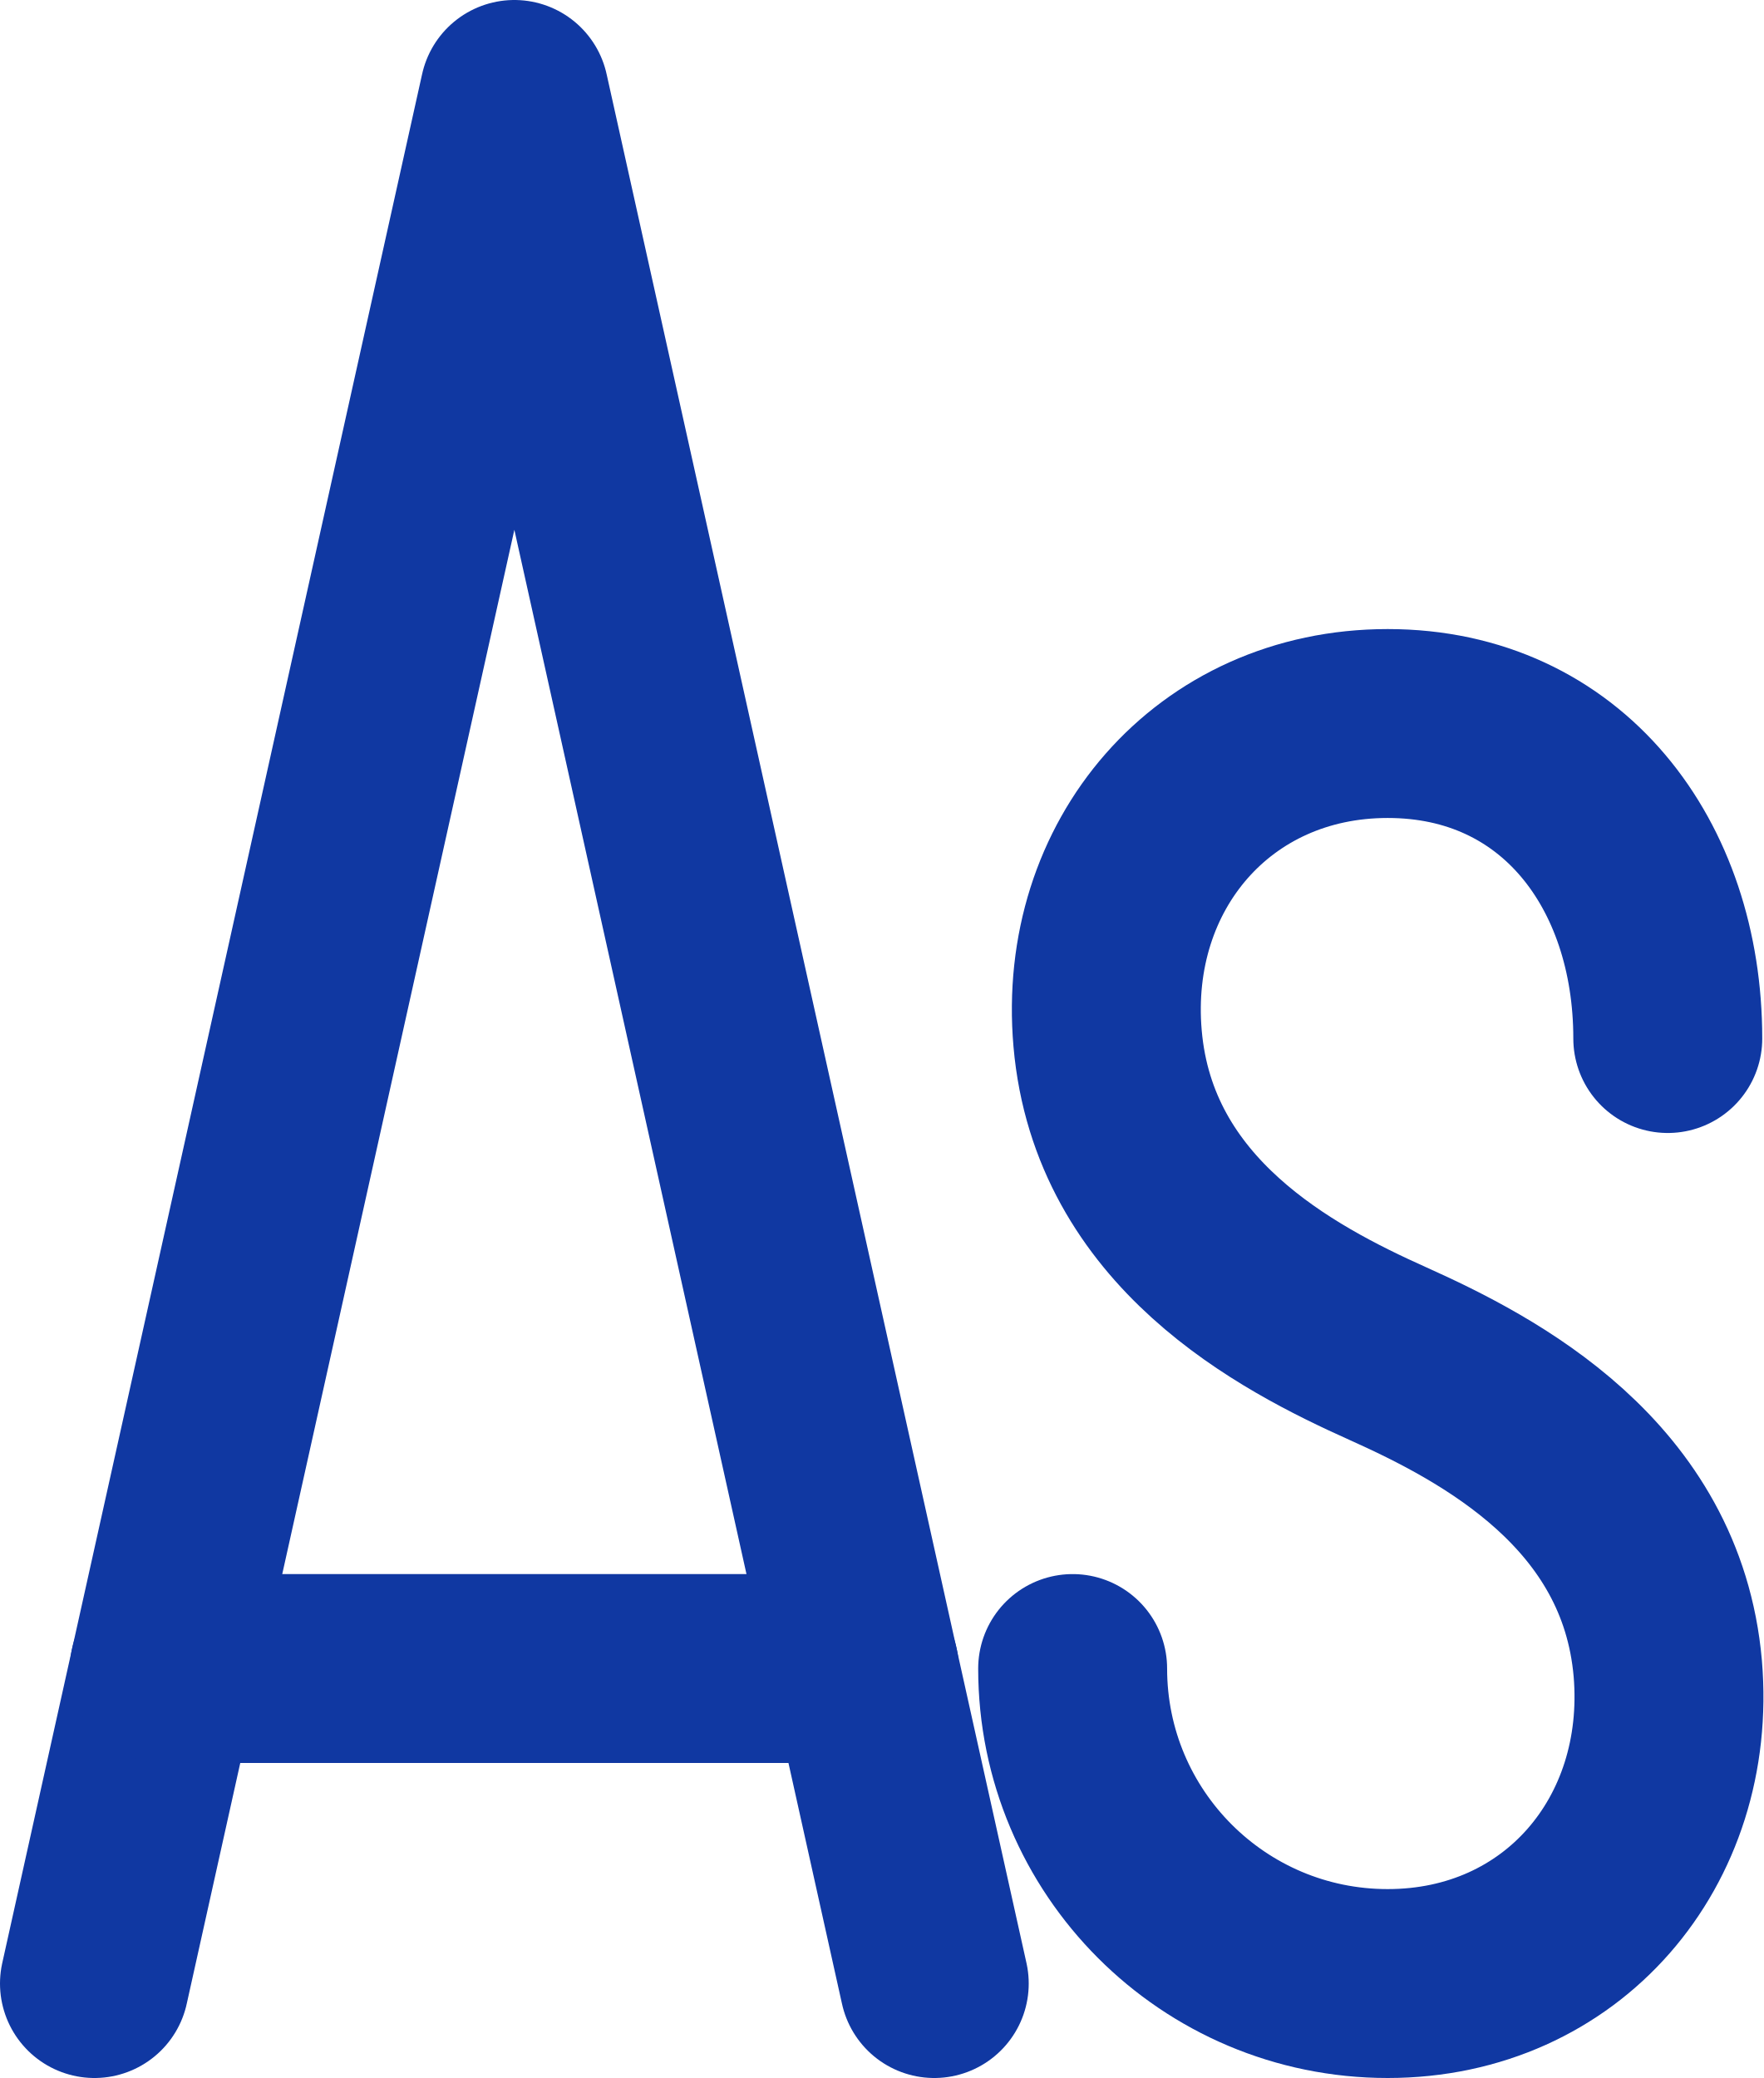
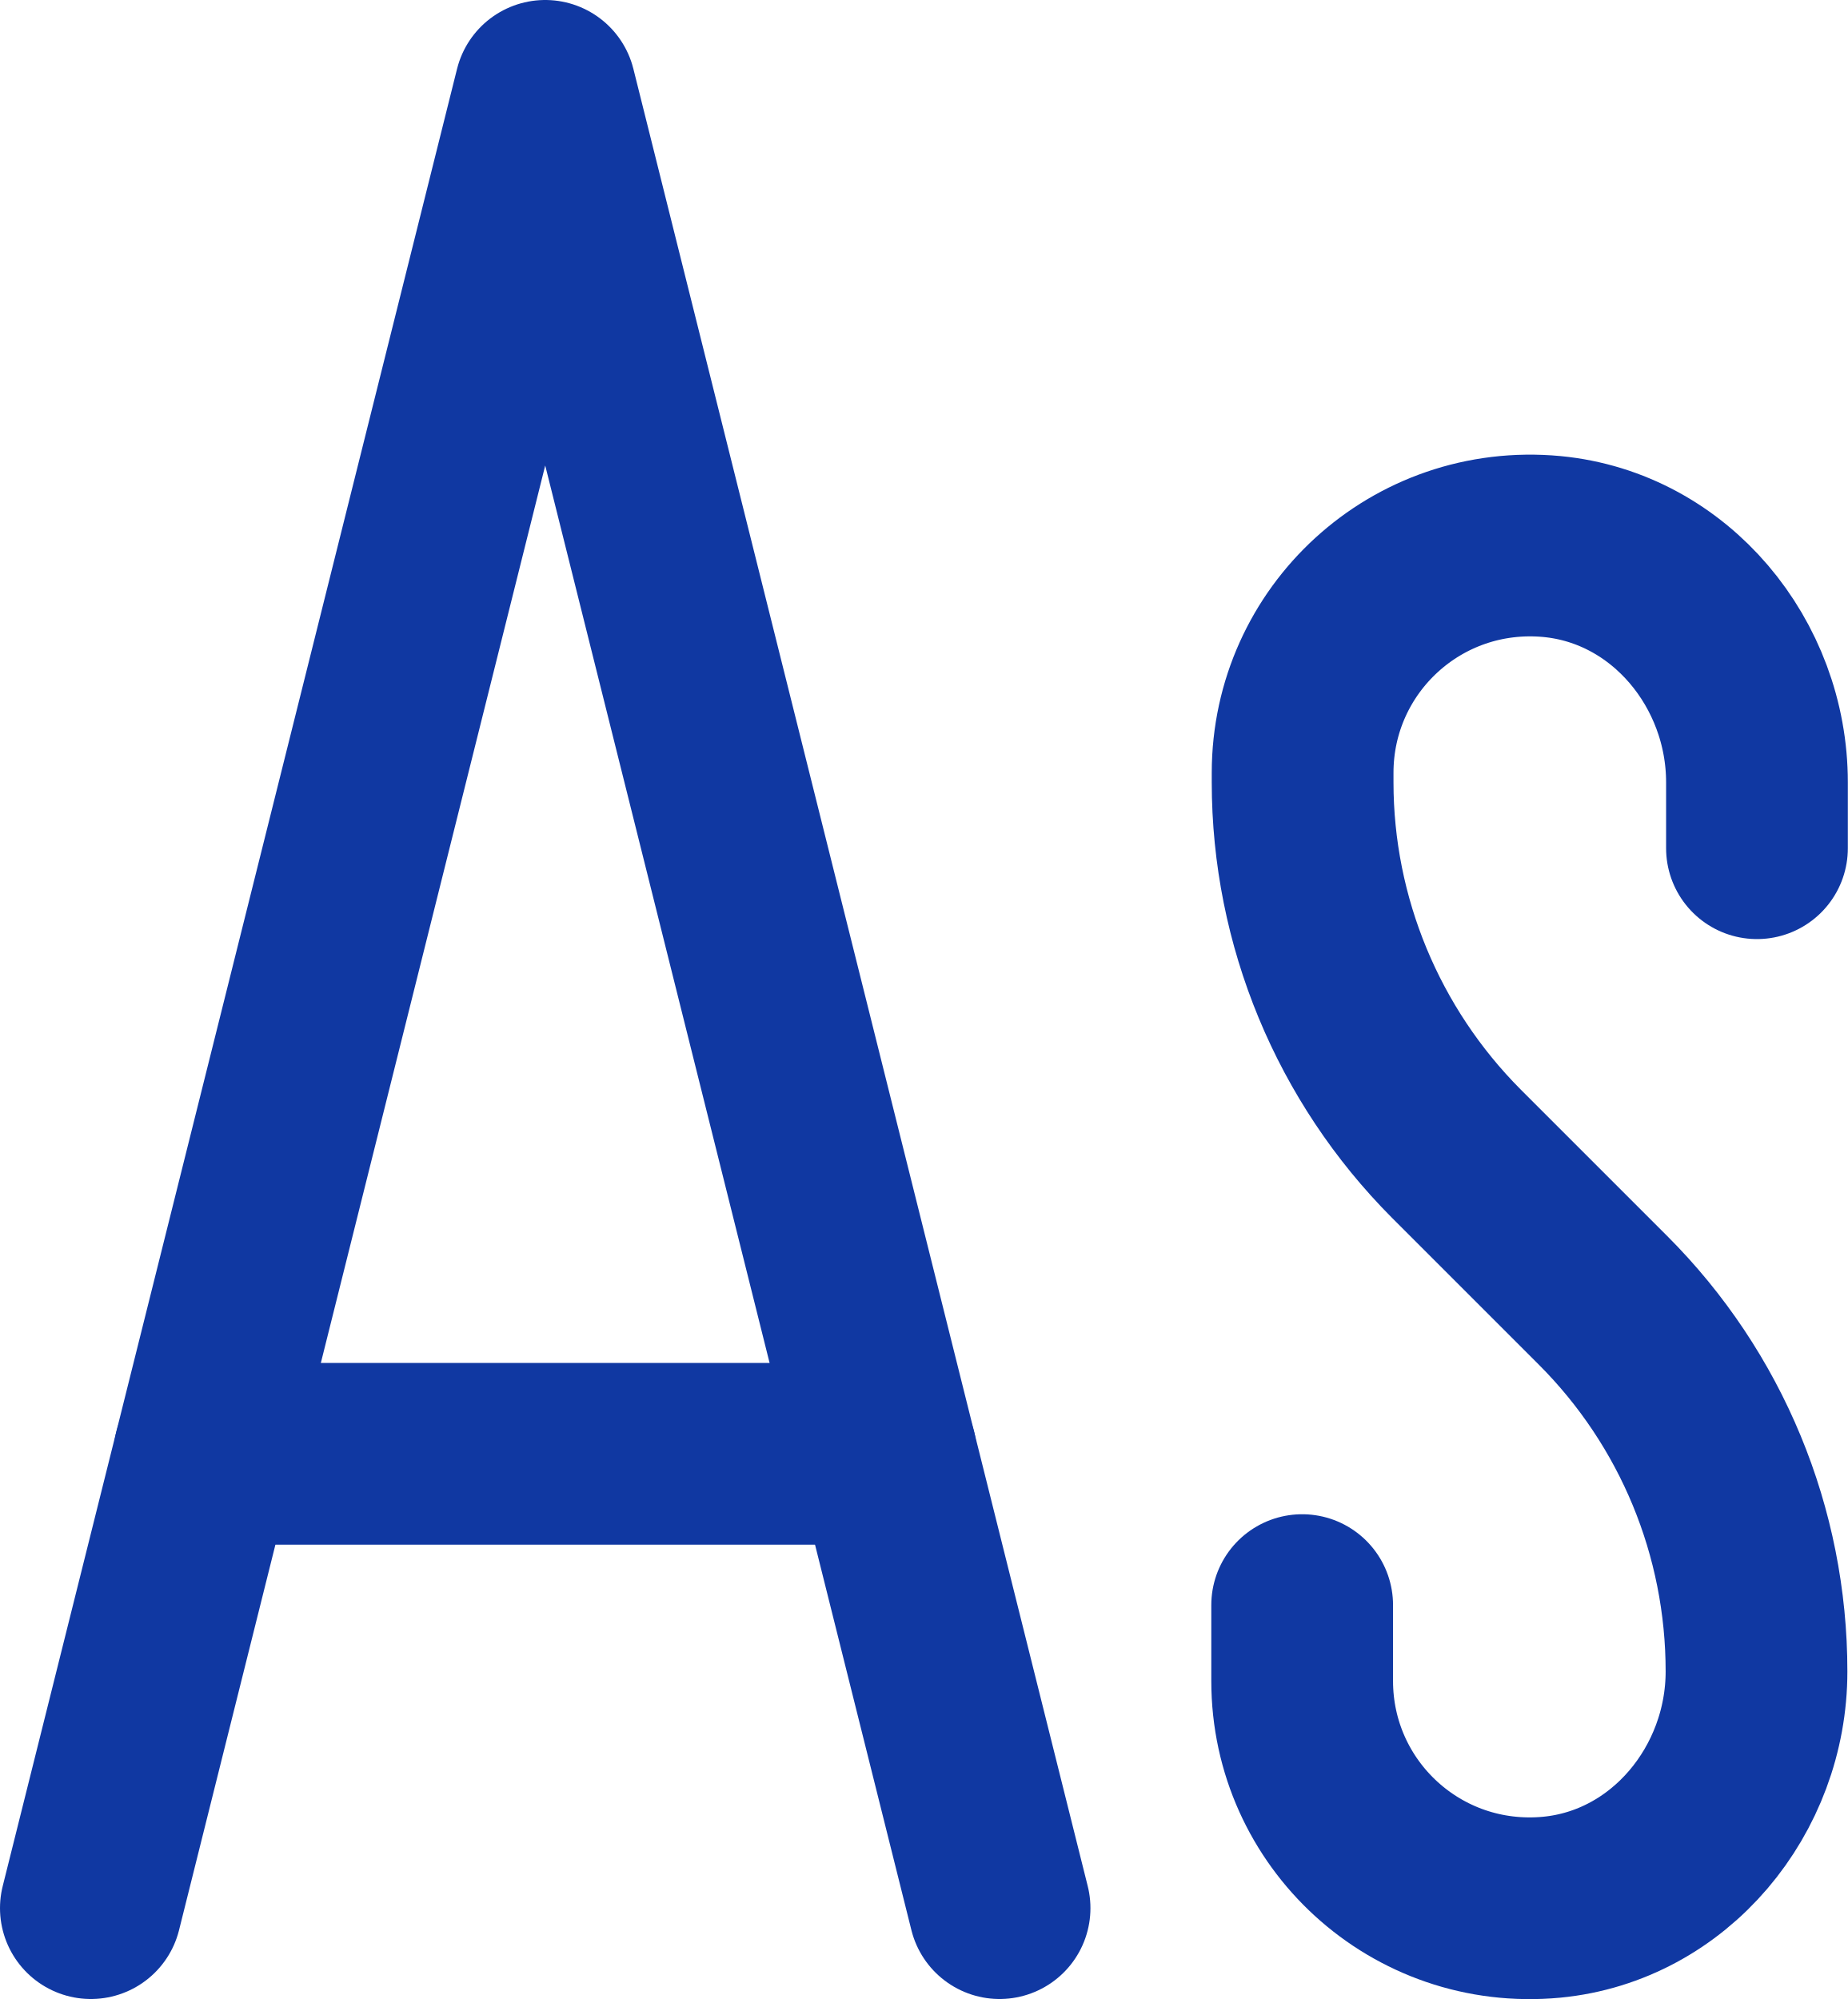
- <svg xmlns="http://www.w3.org/2000/svg" id="Capa_2" data-name="Capa 2" viewBox="0 0 37.33 44">
+ <svg xmlns="http://www.w3.org/2000/svg" id="Capa_2" data-name="Capa 2" viewBox="0 0 40.67 44">
  <defs>
    <style>
      .cls-1 {
        fill: none;
        stroke: #1038a2;
        stroke-linecap: round;
        stroke-linejoin: round;
        stroke-width: 4px;
      }
    </style>
  </defs>
  <g id="iconos">
    <g>
-       <path class="cls-1" d="m22.71,35.33c0,3.68,2.98,6.67,6.67,6.67s6.24-3,5.93-6.67c-.34-3.9-3.77-5.7-5.93-6.67s-5.59-2.77-5.93-6.67c-.32-3.67,2.24-6.67,5.93-6.67s5.93,2.98,5.93,6.67" />
-       <polyline class="cls-1" points="19.78 42 10.89 2 2 42" />
-       <line class="cls-1" x1="3.48" y1="35.33" x2="18.3" y2="35.33" />
+       <g>
+         <polyline class="cls-1" points="2 42 12 2 22 42" />
+         <line class="cls-1" x1="4.5" y1="32" x2="19.5" y2="32" />
+       </g>
+       <path class="cls-1" d="m38.67,18.67v-1.45c0-2.61-1.91-4.94-4.51-5.19-2.98-.28-5.49,2.05-5.49,4.98v.21c0,3.06,1.22,6,3.38,8.17l3.23,3.23c2.17,2.17,3.38,5.1,3.38,8.17h0c0,2.61-1.91,4.94-4.51,5.19-2.98.28-5.49-2.05-5.49-4.98v-1.67" />
    </g>
  </g>
</svg>
